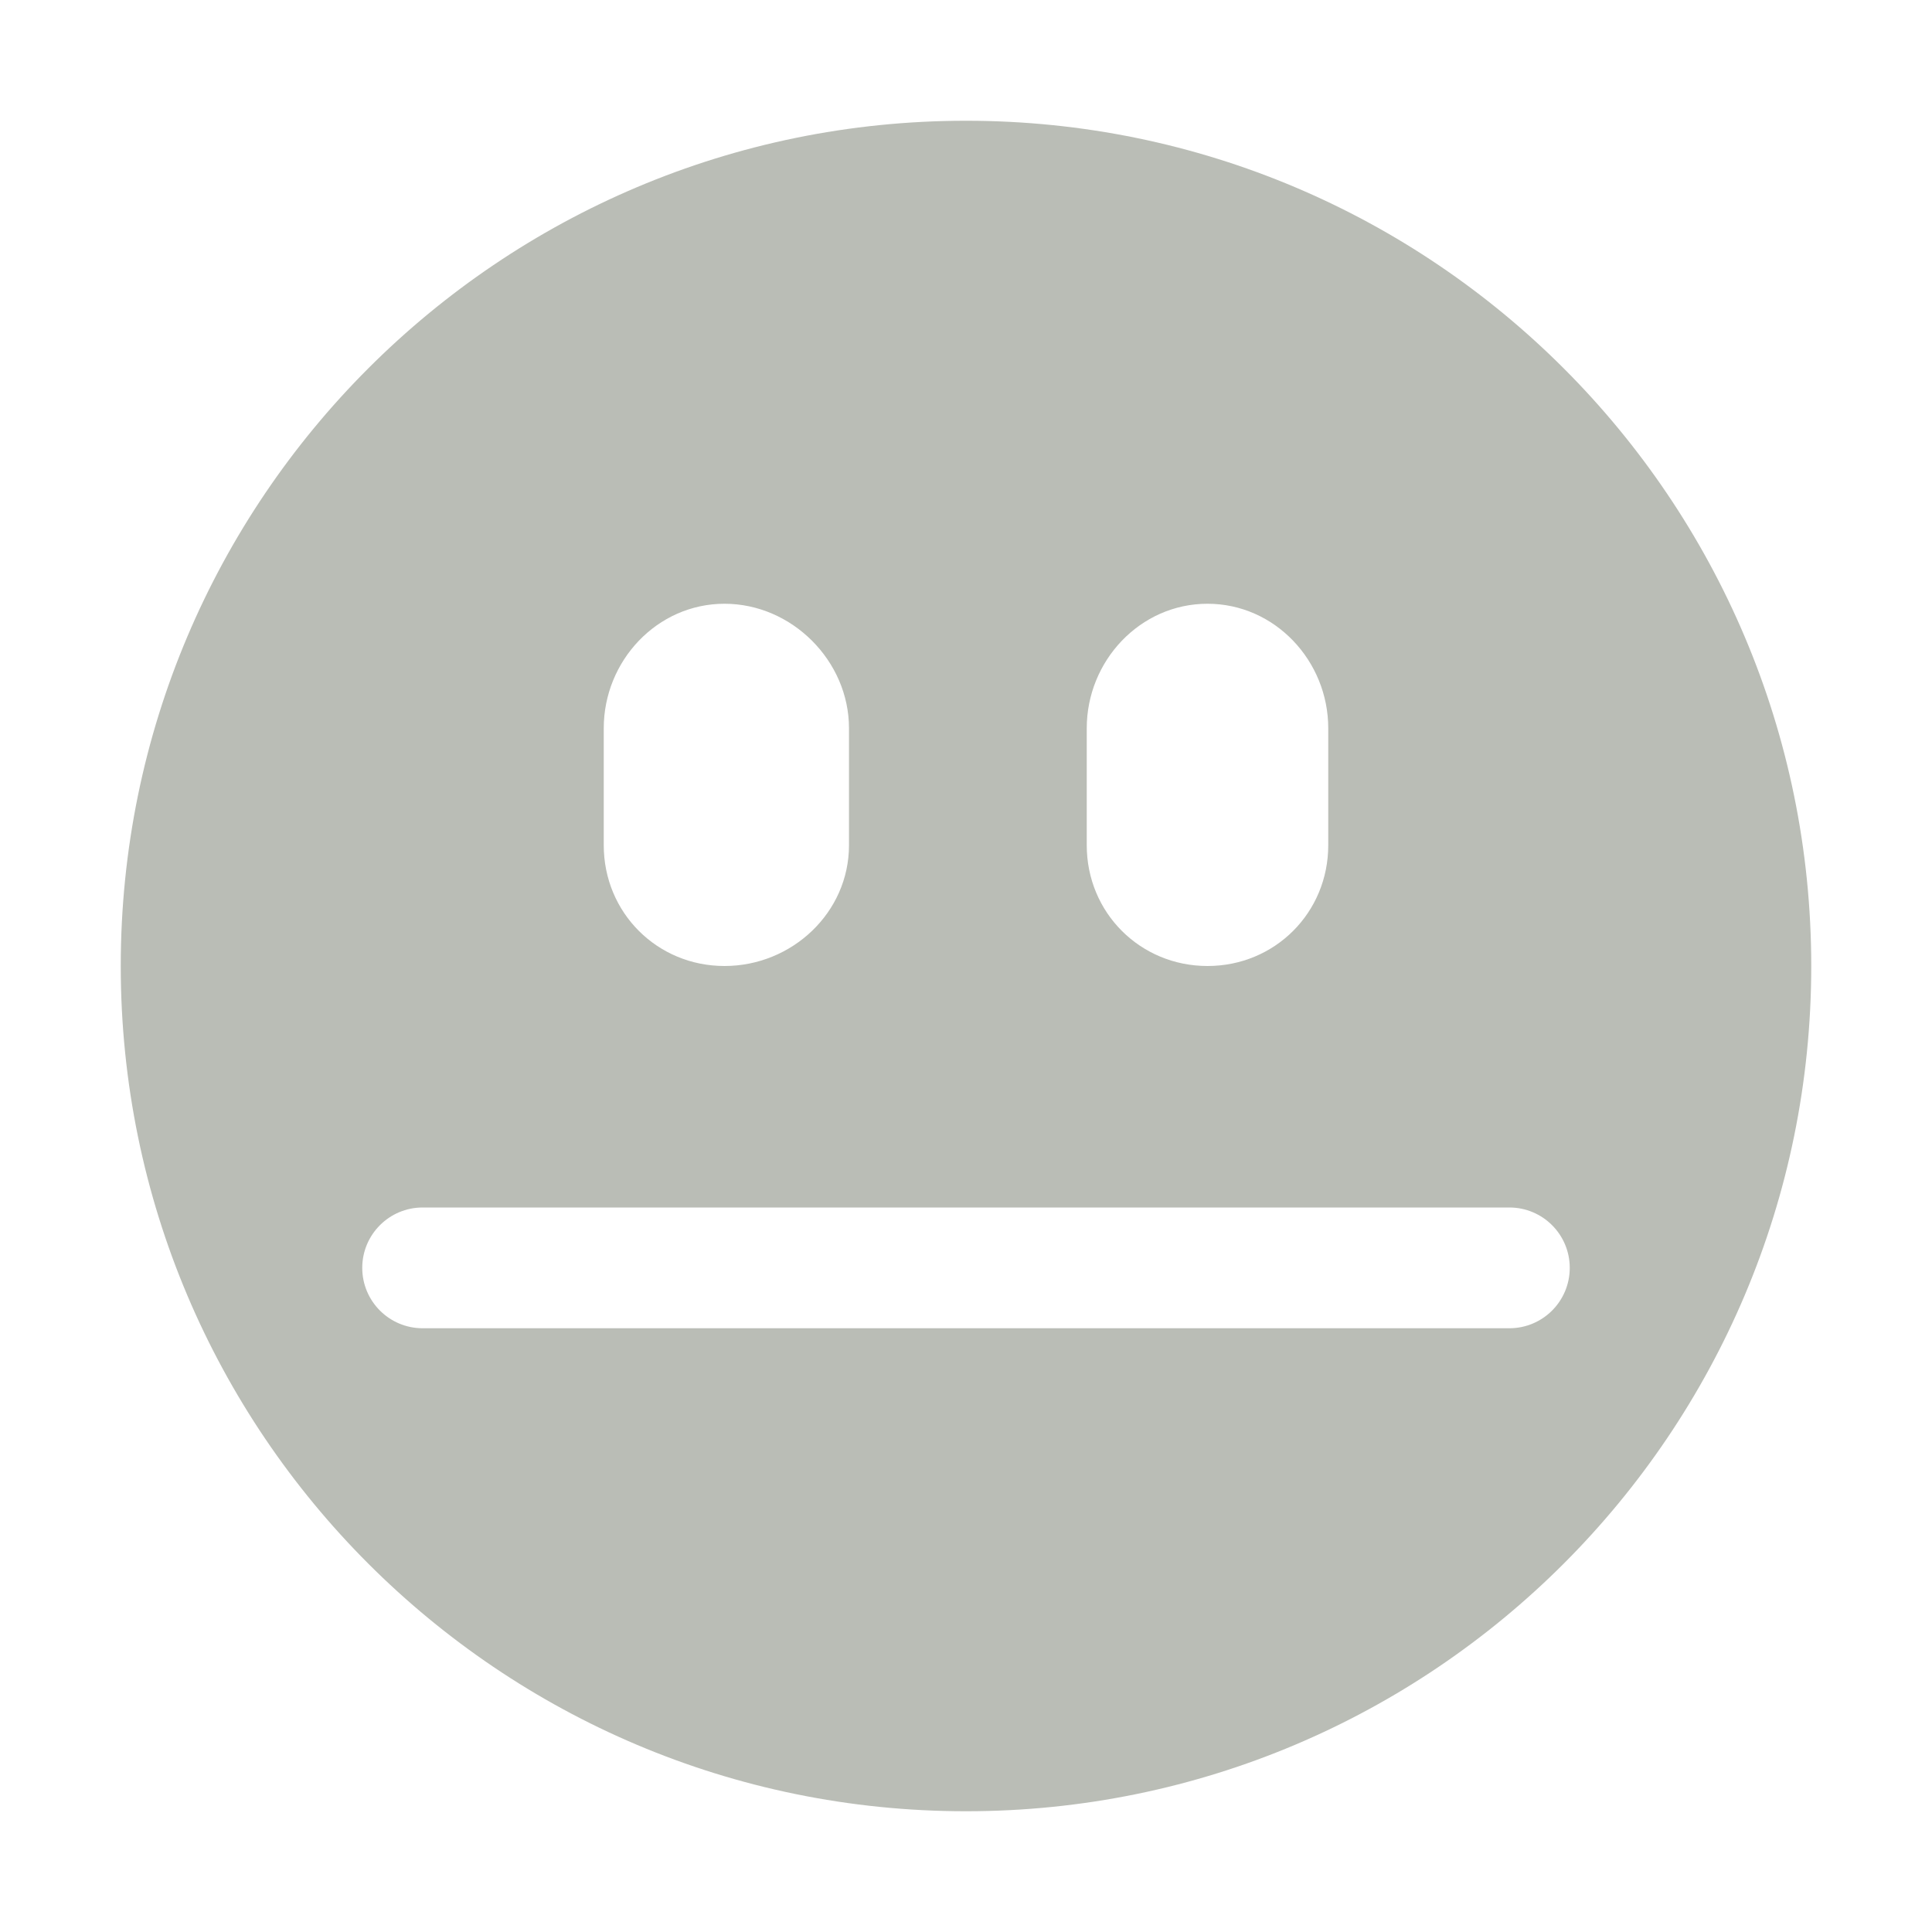
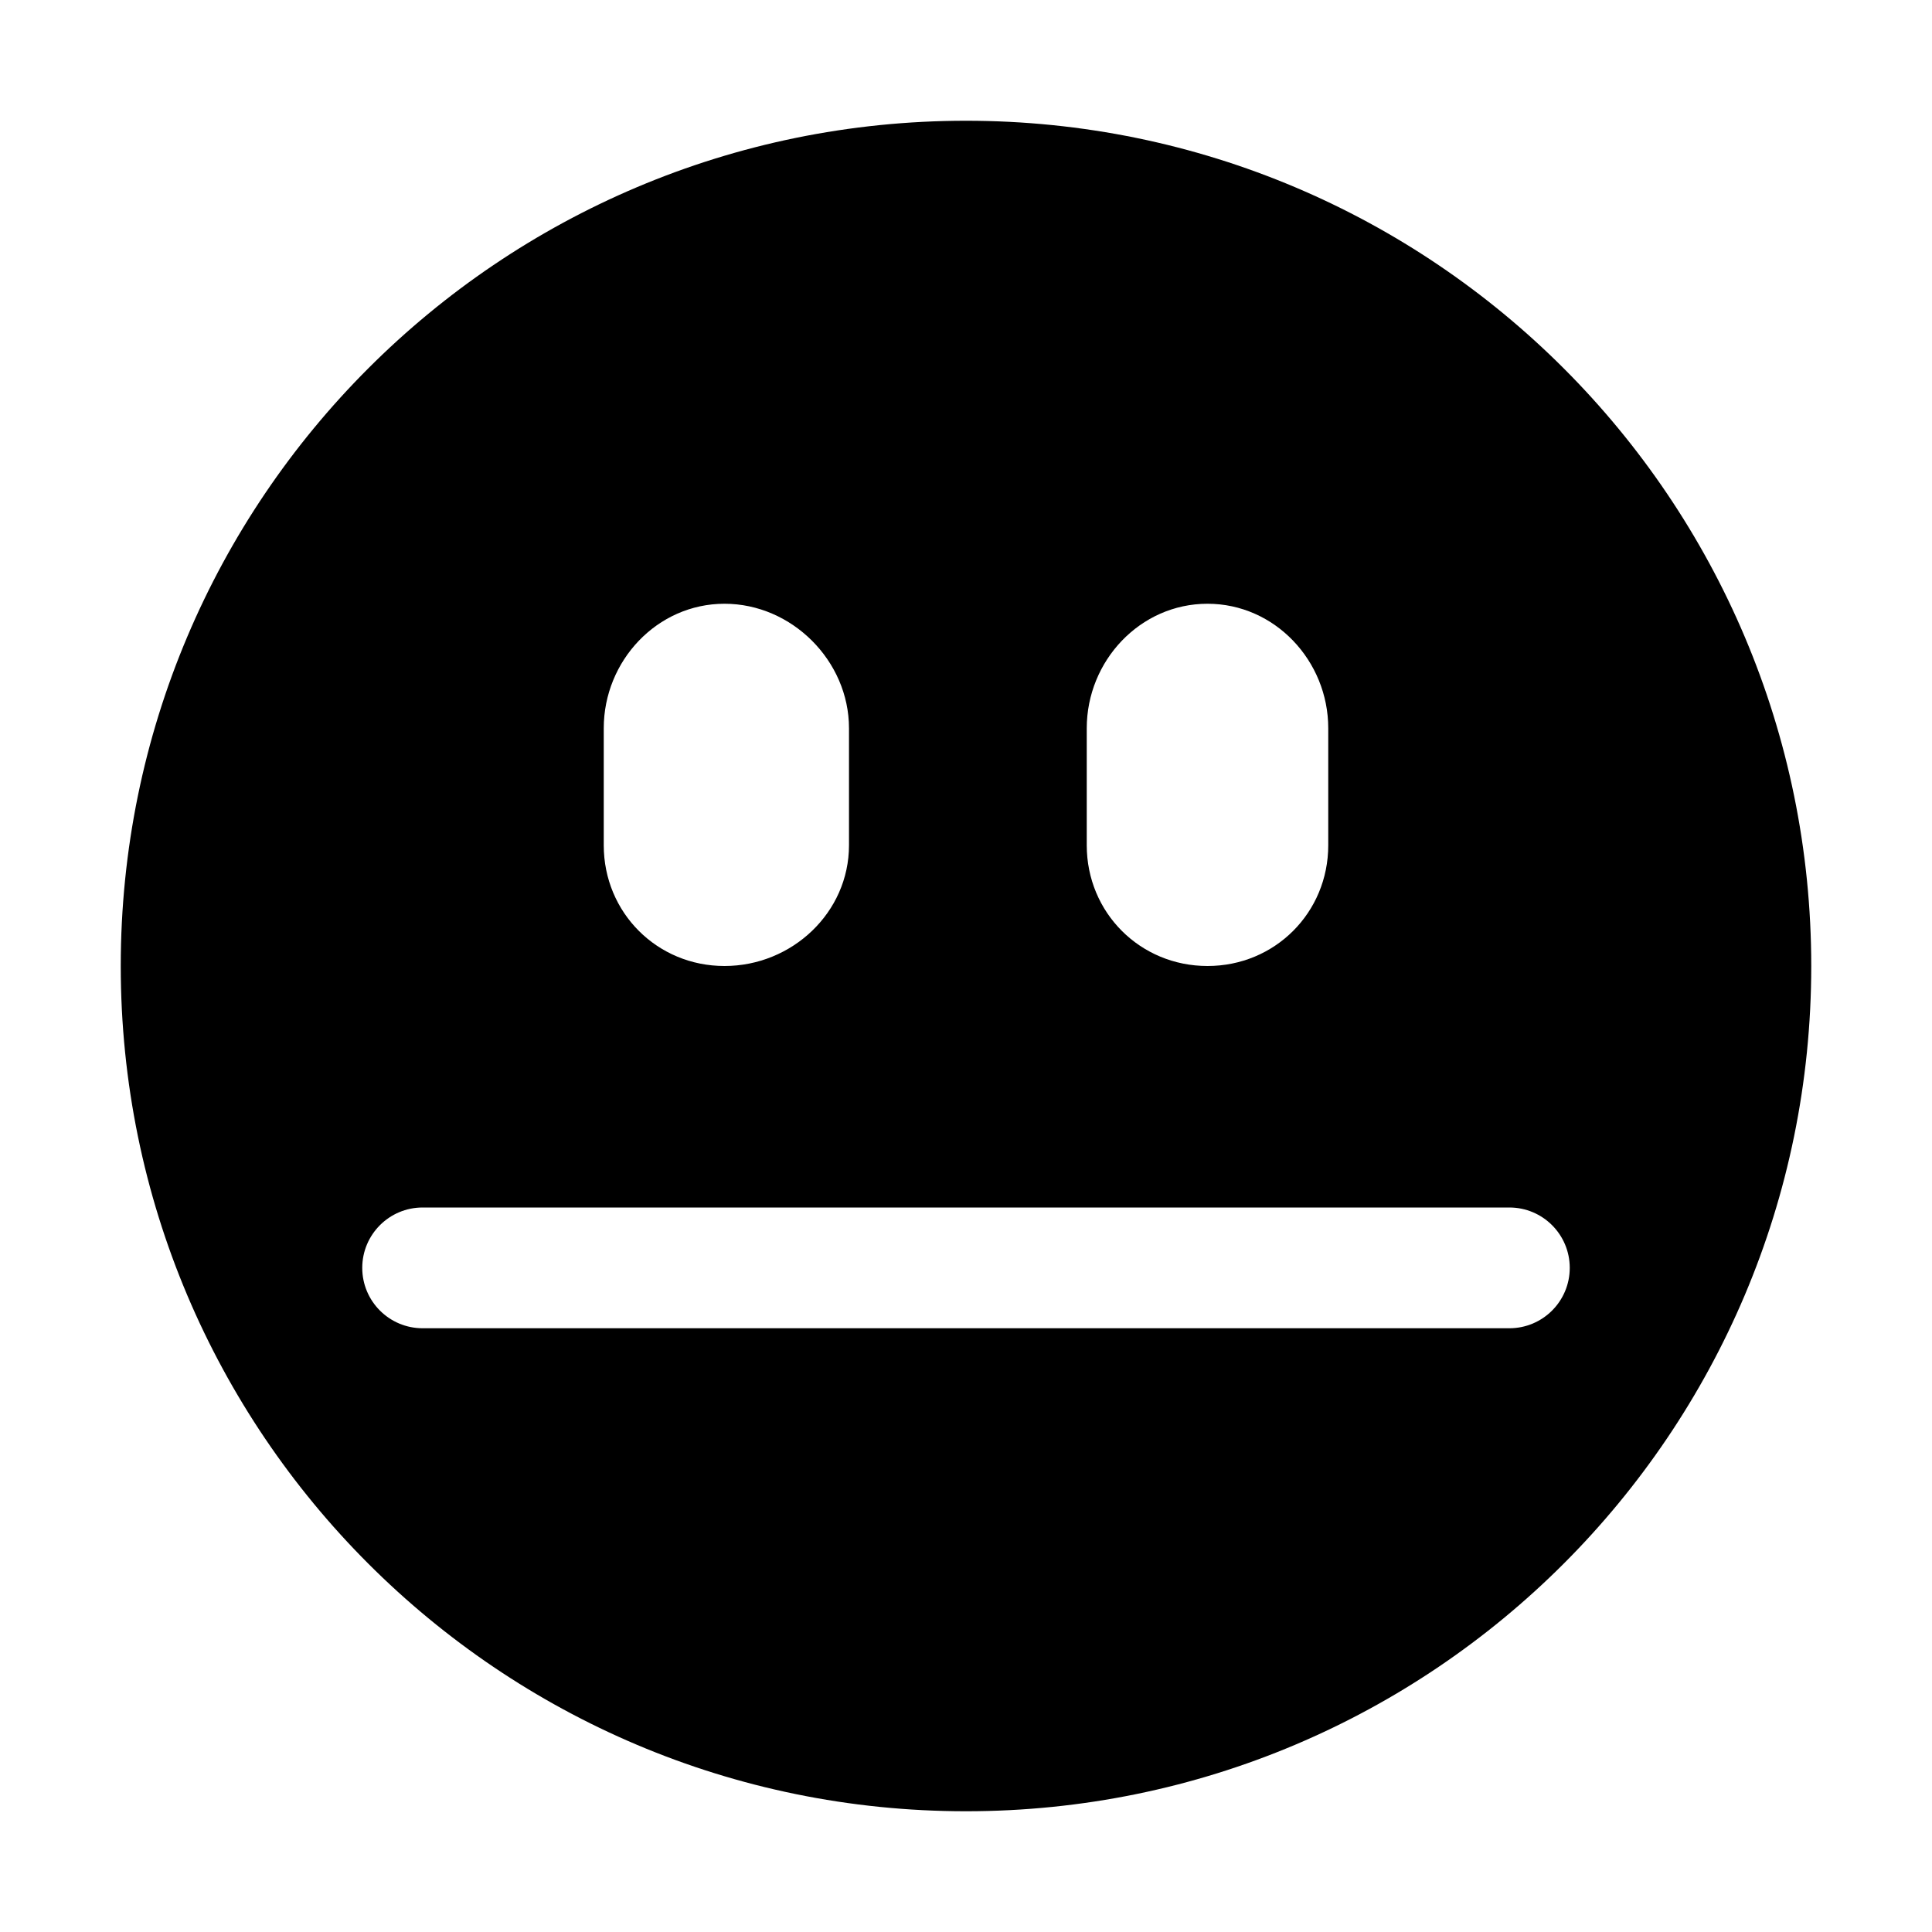
<svg xmlns="http://www.w3.org/2000/svg" height="16" width="16" viewBox="0 0 16 16" version="1">
-   <path d="M8 1a7 7 0 1 0 0 14A7 7 0 0 0 8 1zM6 5c.558 0 1.031.473 1.031 1.031V7c0 .558-.473 1-1.031 1-.558 0-1-.442-1-1v-.969C5 5.473 5.442 5 6 5zm4 0c.558 0 1 .473 1 1.031V7c0 .558-.442 1-1 1s-1-.442-1-1v-.969C9 5.473 9.442 5 10 5zm-6.5 5h9a.499.499 0 1 1 0 1h-9a.499.499 0 1 1 0-1z" fill="#babdb6" />
+   <path d="M8 1a7 7 0 1 0 0 14A7 7 0 0 0 8 1zM6 5c.558 0 1.031.473 1.031 1.031V7c0 .558-.473 1-1.031 1-.558 0-1-.442-1-1v-.969C5 5.473 5.442 5 6 5zm4 0c.558 0 1 .473 1 1.031V7c0 .558-.442 1-1 1s-1-.442-1-1v-.969C9 5.473 9.442 5 10 5zm-6.5 5h9a.499.499 0 1 1 0 1h-9a.499.499 0 1 1 0-1z" />
</svg>
